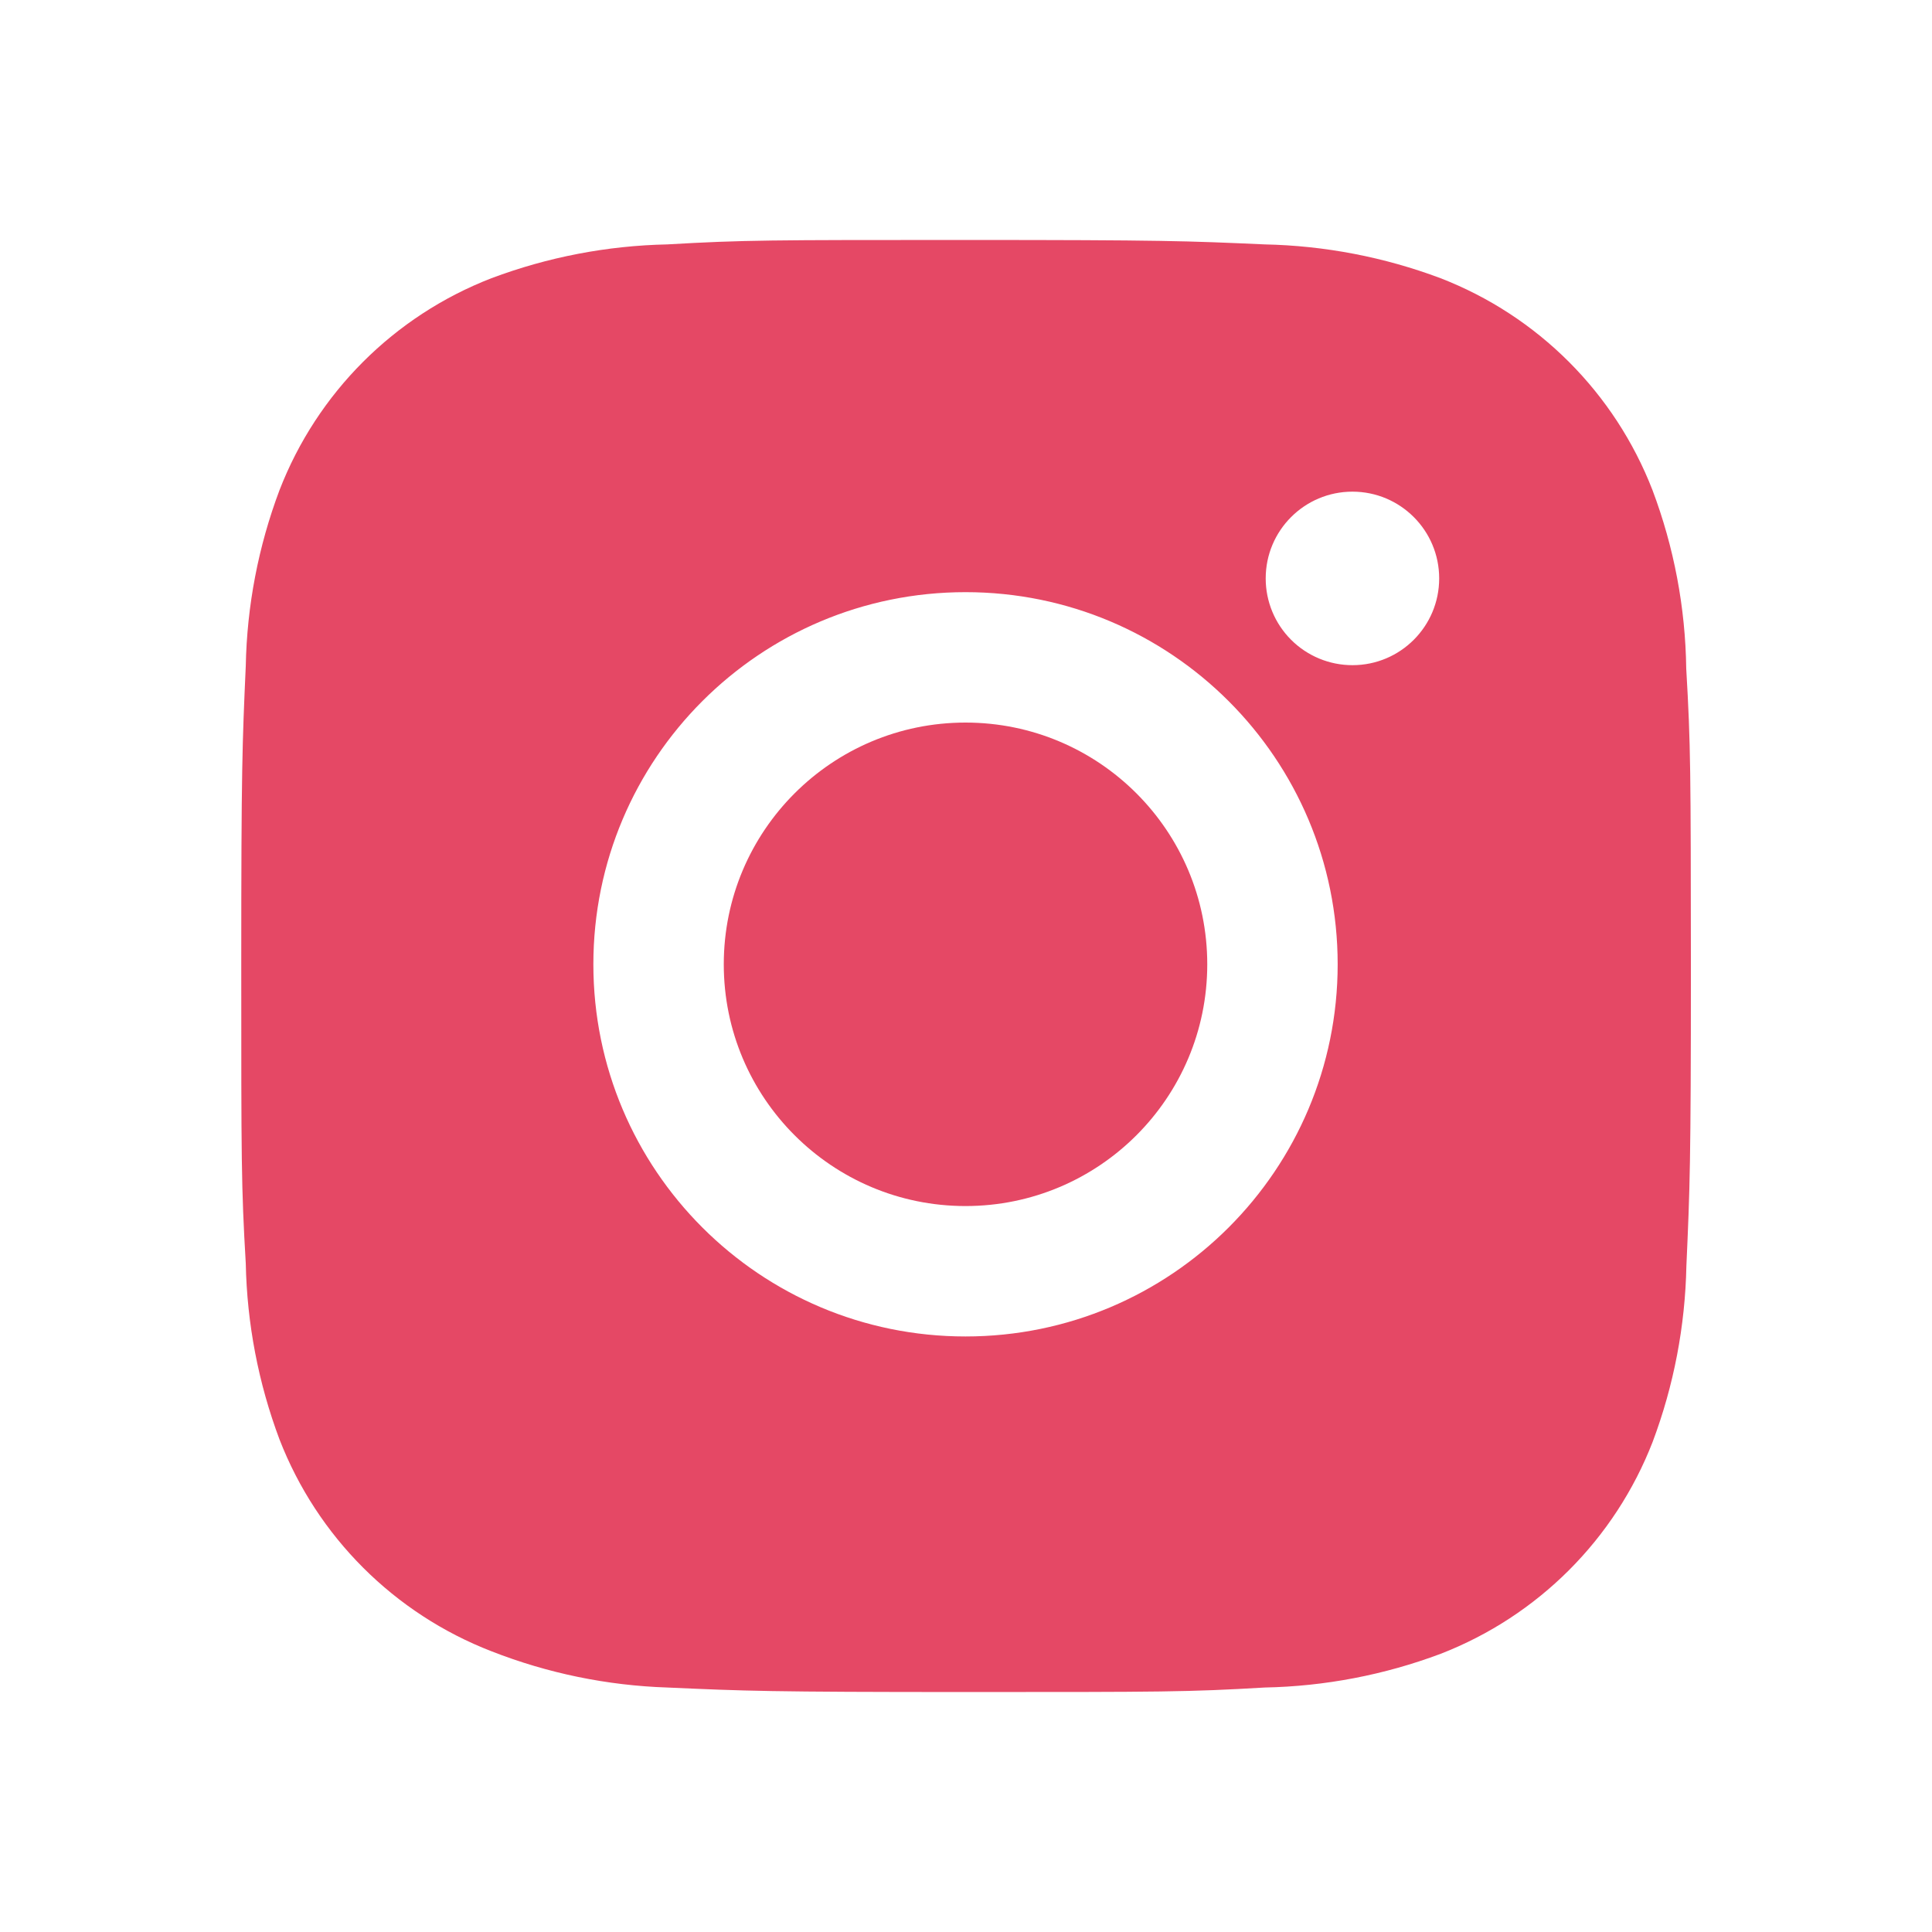
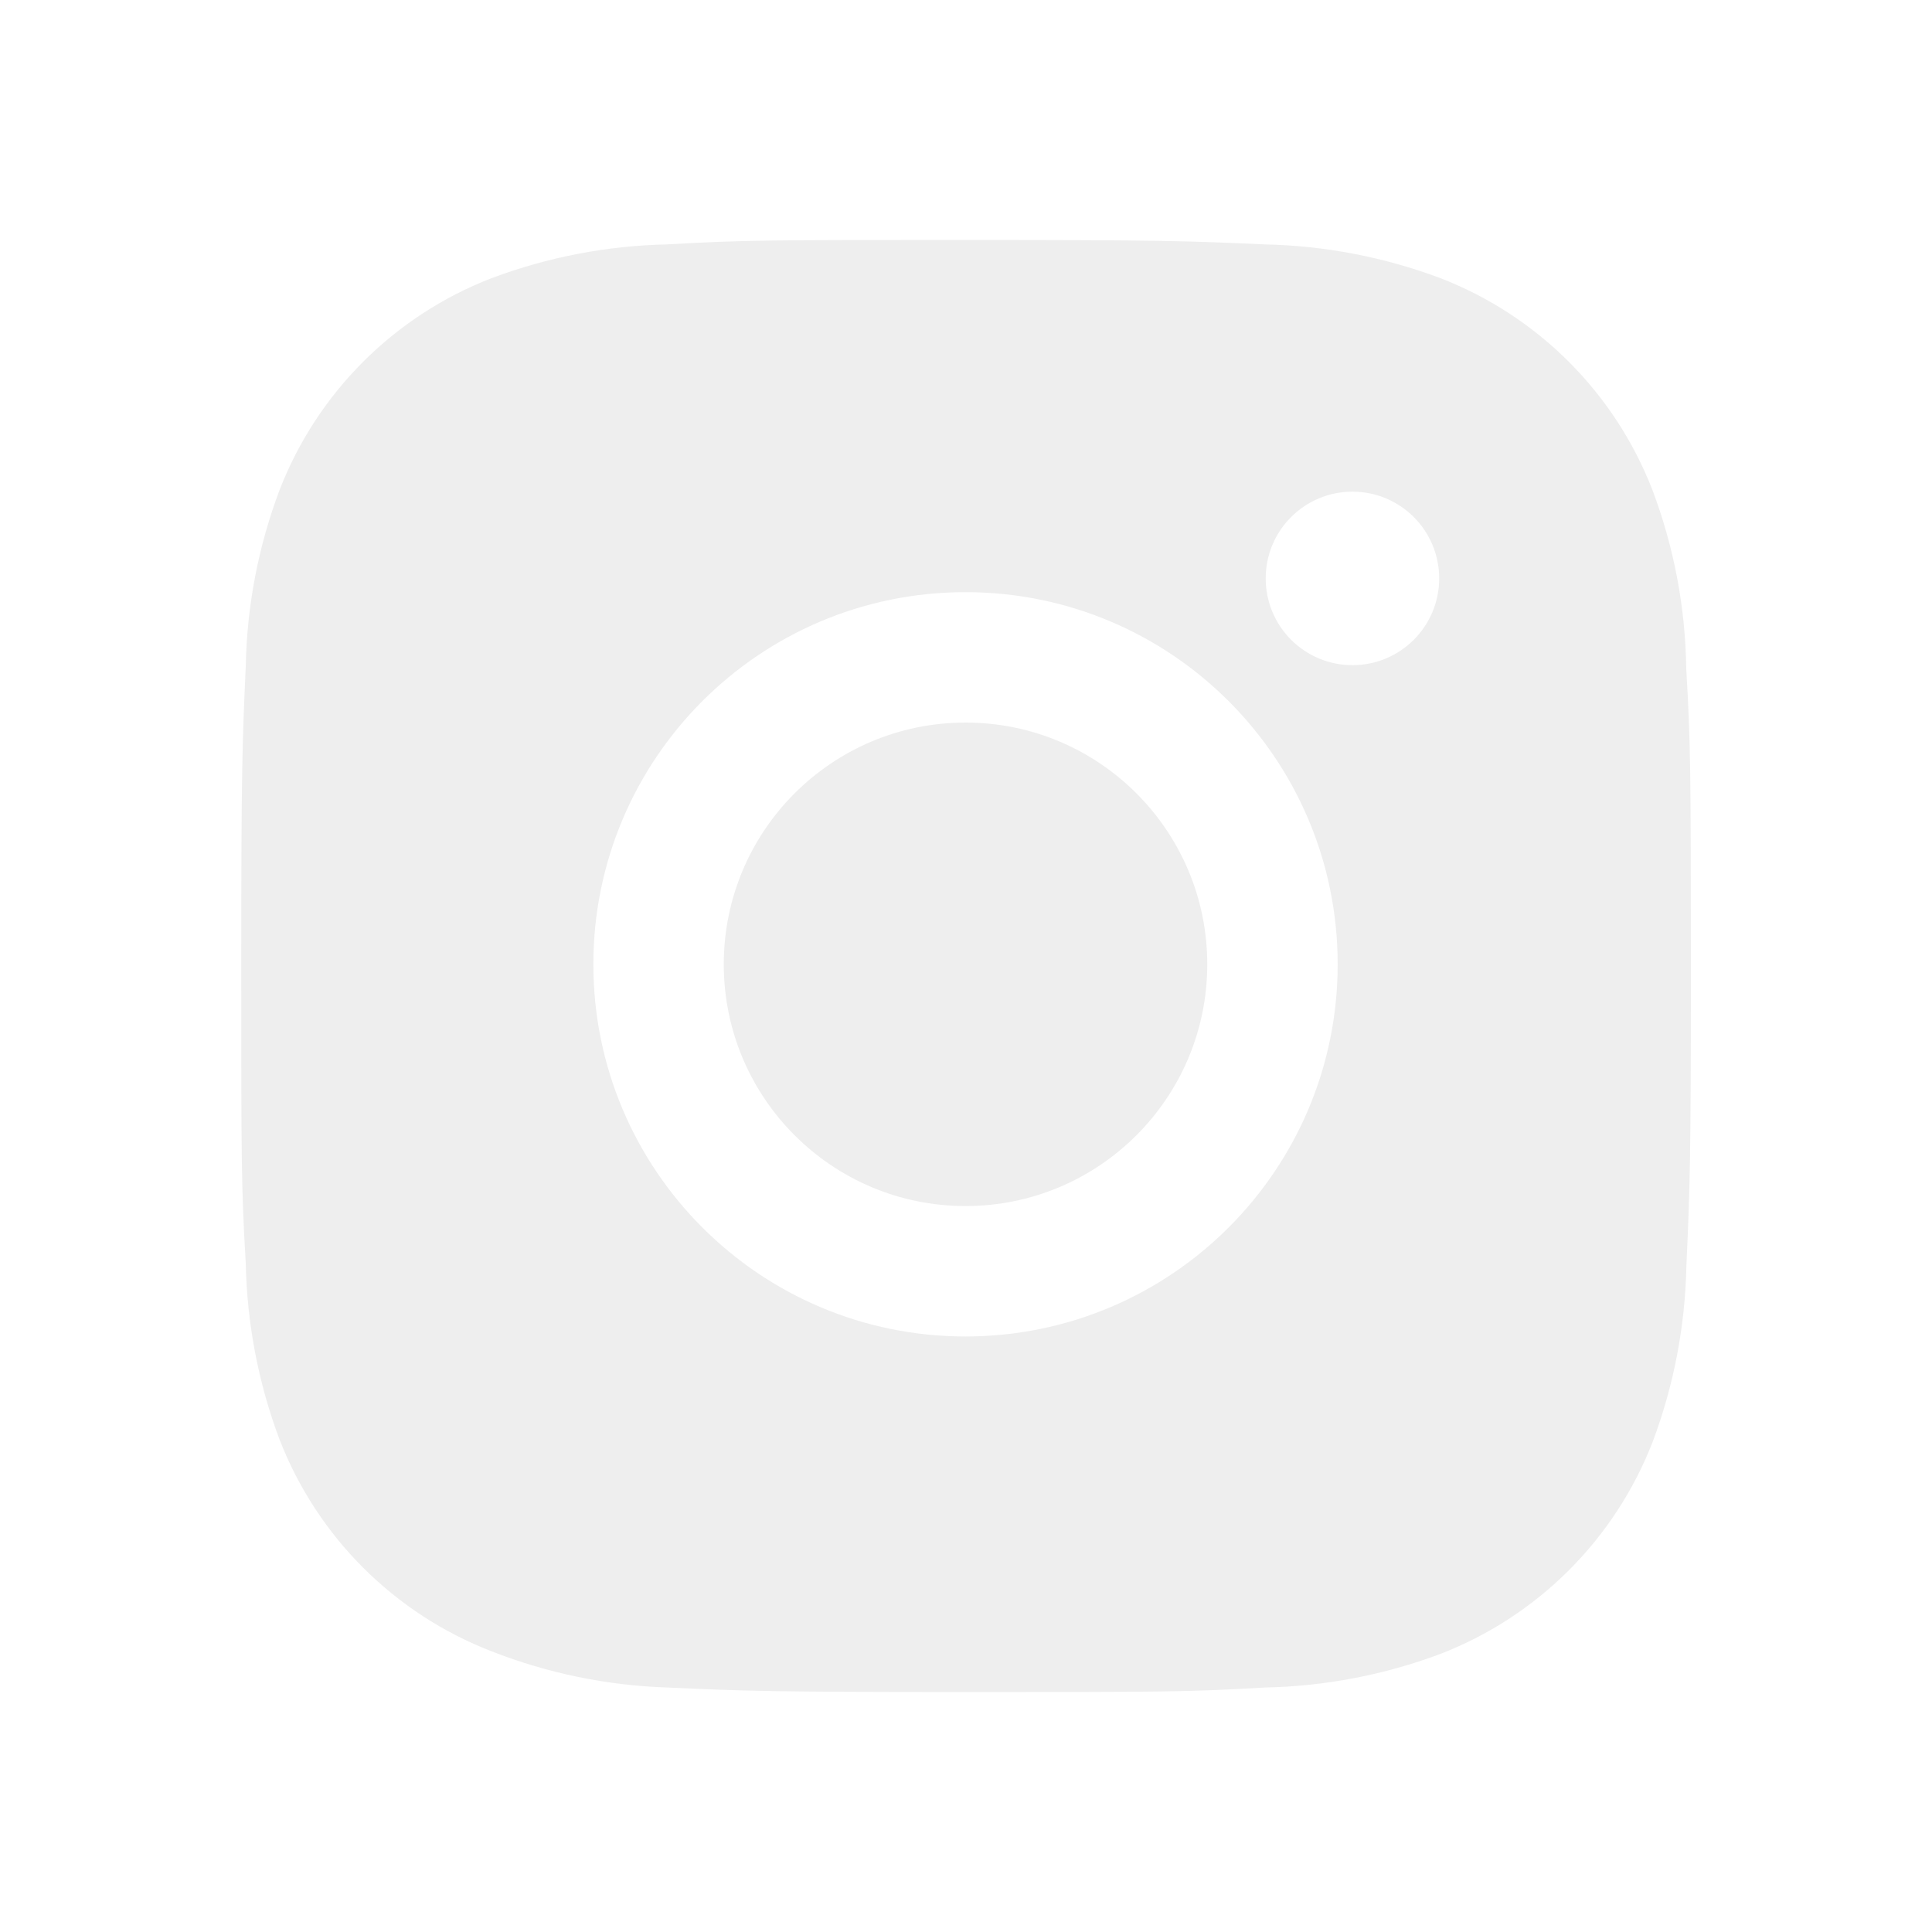
- <svg xmlns="http://www.w3.org/2000/svg" fill="#e54865" width="800px" height="800px" viewBox="0 0 24 24">
+ <svg xmlns="http://www.w3.org/2000/svg" fill="#eee" width="800px" height="800px" viewBox="0 0 24 24">
  <path d="M20.947 8.305a6.53 6.53 0 0 0-.419-2.216 4.61 4.61 0 0 0-2.633-2.633 6.606 6.606 0 0 0-2.186-.42c-.962-.043-1.267-.055-3.709-.055s-2.755 0-3.71.055a6.606 6.606 0 0 0-2.185.42 4.607 4.607 0 0 0-2.633 2.633 6.554 6.554 0 0 0-.419 2.185c-.043.963-.056 1.268-.056 3.71s0 2.754.056 3.71c.015.748.156 1.486.419 2.187a4.61 4.61 0 0 0 2.634 2.632 6.584 6.584 0 0 0 2.185.45c.963.043 1.268.056 3.71.056s2.755 0 3.71-.056a6.59 6.59 0 0 0 2.186-.419 4.615 4.615 0 0 0 2.633-2.633c.263-.7.404-1.438.419-2.187.043-.962.056-1.267.056-3.71-.002-2.442-.002-2.752-.058-3.709zm-8.953 8.297c-2.554 0-4.623-2.069-4.623-4.623s2.069-4.623 4.623-4.623a4.623 4.623 0 0 1 0 9.246zm4.807-8.339a1.077 1.077 0 0 1-1.078-1.078 1.077 1.077 0 1 1 2.155 0c0 .596-.482 1.078-1.077 1.078z" />
  <circle cx="11.994" cy="11.979" r="3.003" />
</svg>
